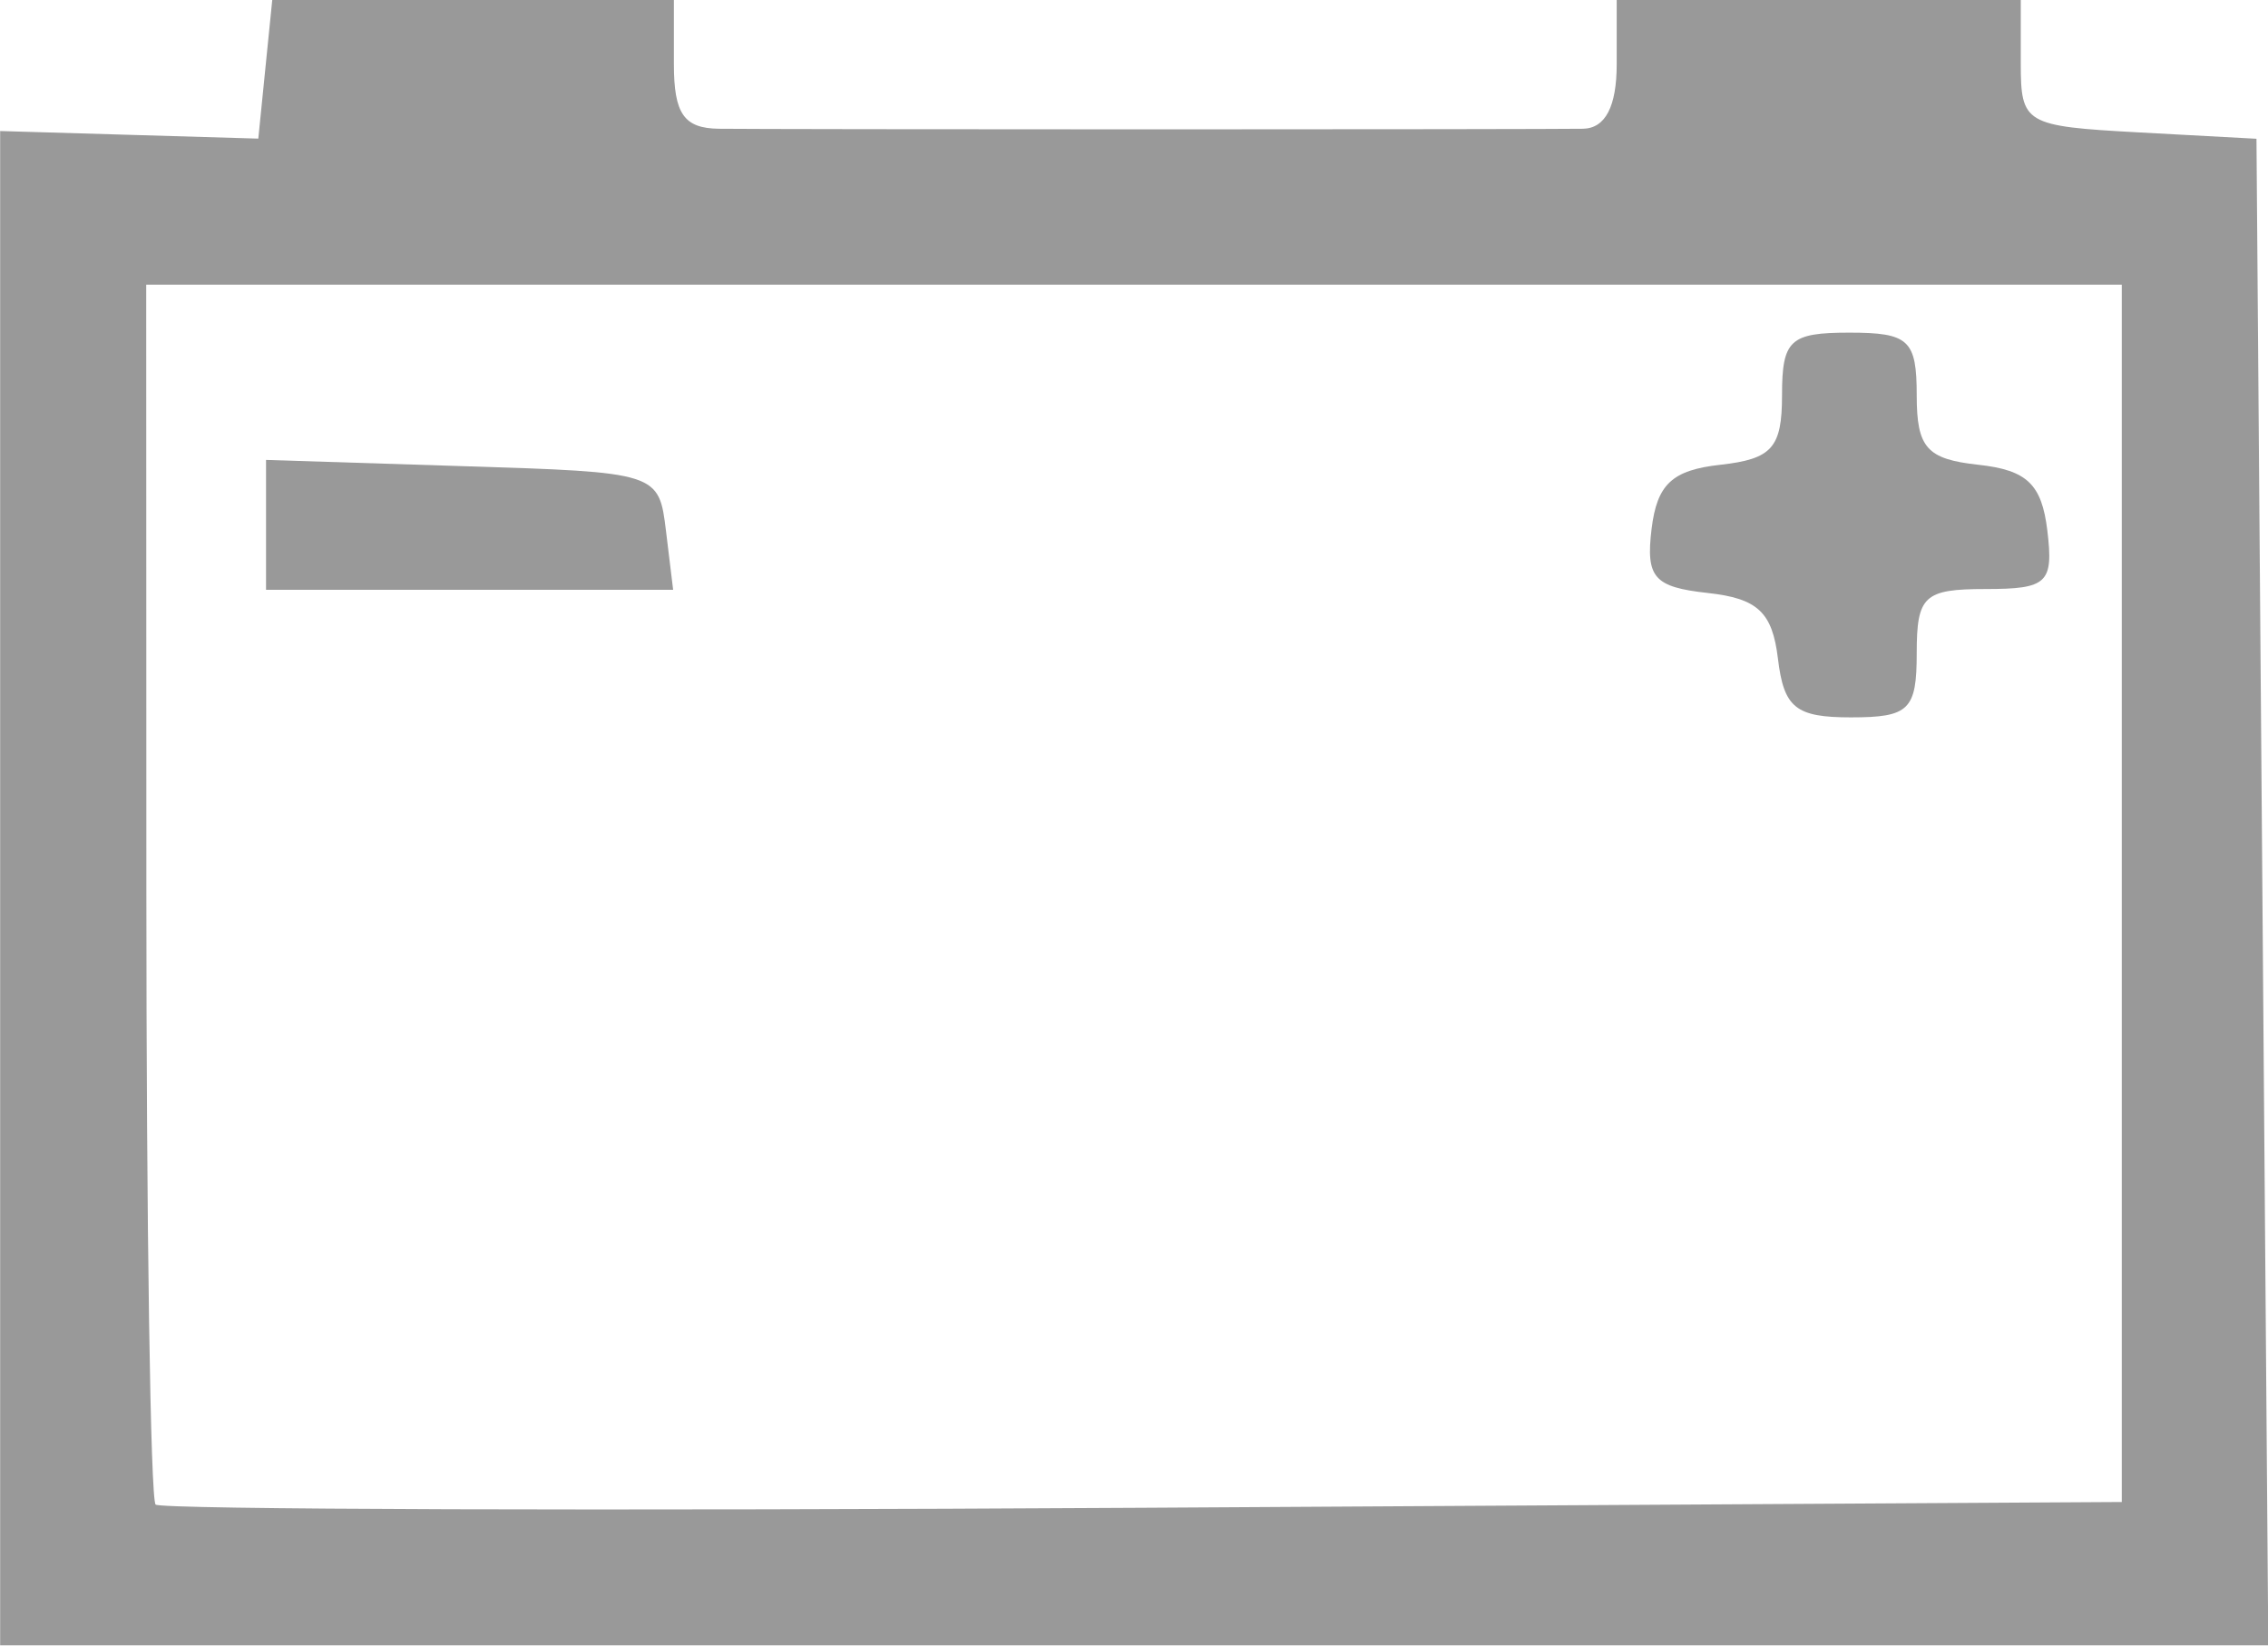
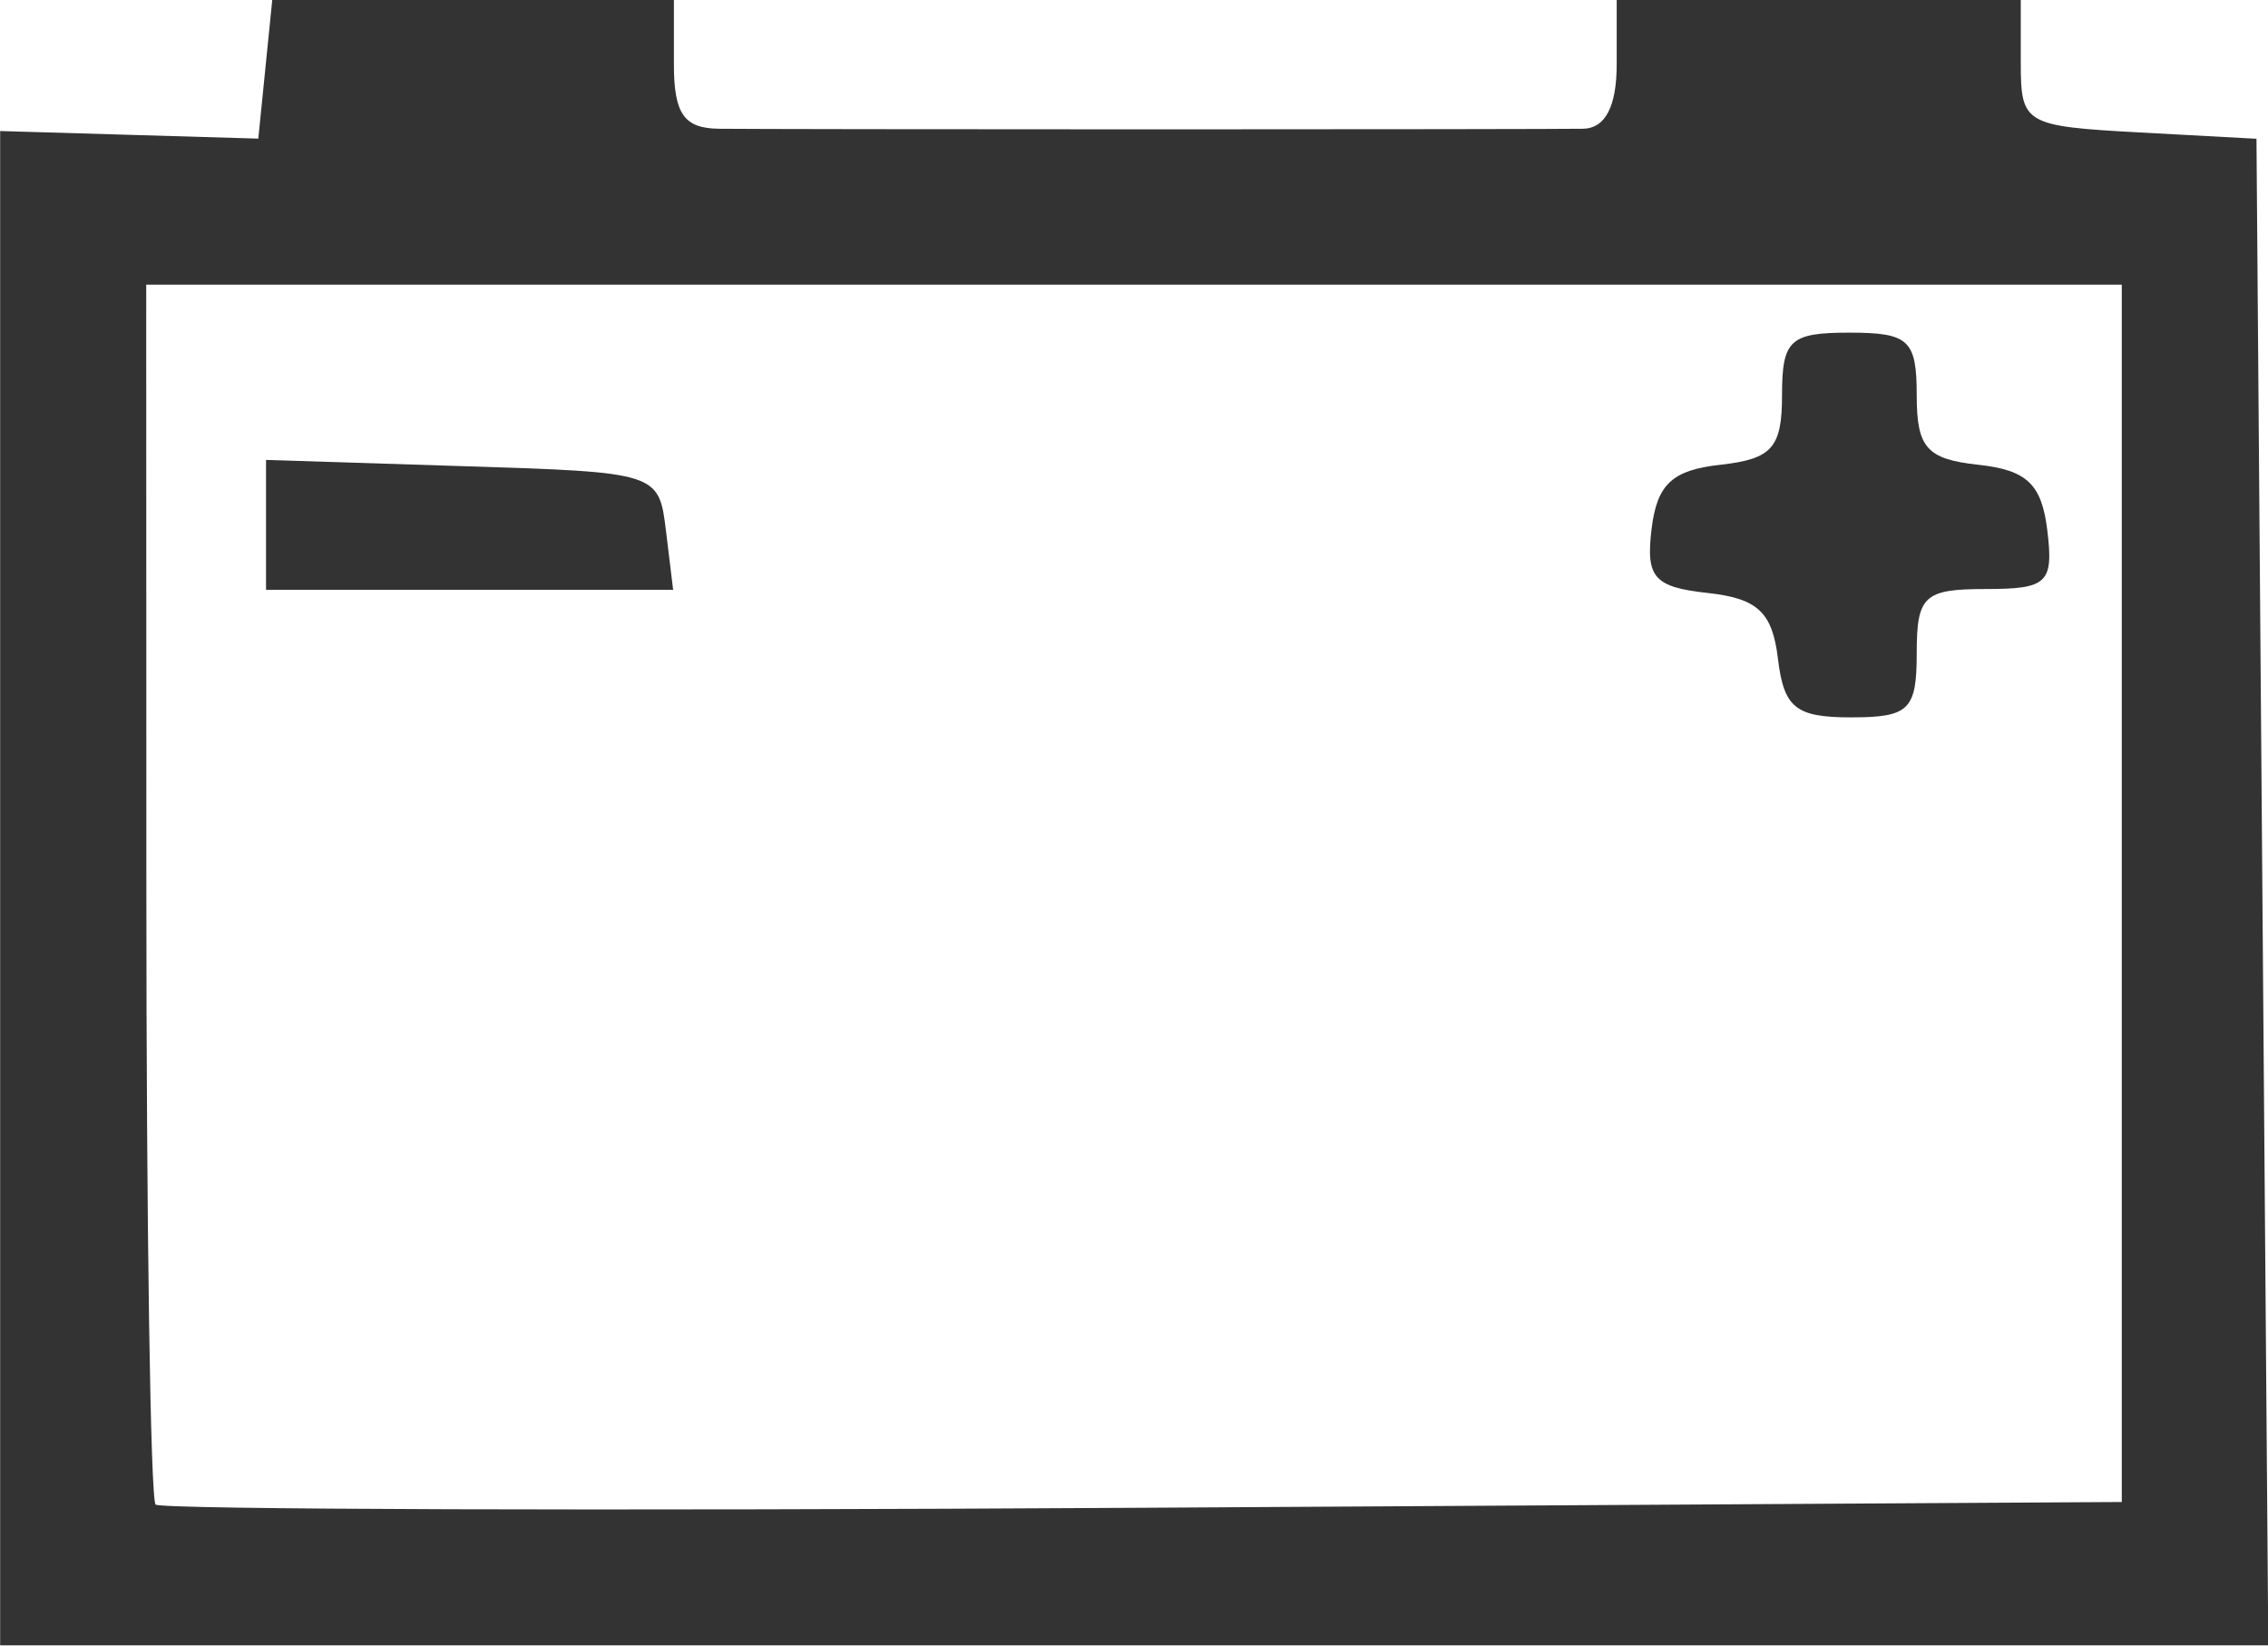
<svg xmlns="http://www.w3.org/2000/svg" width="14.953mm" height="10.846mm" viewBox="0 0 14.953 10.846" version="1.1" id="svg5969">
  <defs id="defs5966" />
  <g id="layer1" transform="translate(-120.788,-157.3713)">
-     <path style="fill:#999999;fill-opacity:1;stroke-width:0.144" d="m 125.179,160.872 c -0.047,-0.386 -0.051,-0.388 -1.342,-0.428 l -1.295,-0.041 v 0.428 0.428 h 1.342 1.342 z" id="path138571-1" />
-     <path style="fill:#999999;fill-opacity:1;stroke-width:0.144" d="m 133.425,161.677 c 0,-0.378 0.048,-0.423 0.454,-0.423 0.408,0 0.449,-0.039 0.407,-0.387 -0.037,-0.304 -0.134,-0.397 -0.454,-0.432 -0.341,-0.037 -0.407,-0.112 -0.407,-0.458 0,-0.365 -0.052,-0.413 -0.444,-0.413 -0.392,0 -0.444,0.048 -0.444,0.413 0,0.346 -0.066,0.42 -0.407,0.458 -0.317,0.035 -0.417,0.128 -0.453,0.422 -0.039,0.322 0.016,0.384 0.37,0.423 0.329,0.036 0.426,0.126 0.463,0.433 0.039,0.324 0.117,0.387 0.481,0.387 0.384,0 0.434,-0.049 0.434,-0.423 z" id="path138569-2" />
-     <path id="path138565-1" style="fill:#999999;fill-opacity:1;stroke-width:0.144" d="m 122.583,157.371 -0.046,0.457 -0.046,0.457 -0.851,-0.025 -0.851,-0.025 v 4.991 4.991 h 7.477 7.477 l -0.039,-4.965 -0.039,-4.966 -0.777,-0.042 c -0.752,-0.041 -0.777,-0.056 -0.777,-0.458 v -0.415 h -1.332 -1.332 v 0.423 c 0,0.28 -0.075,0.423 -0.222,0.426 -0.122,0.002 -1.388,0.004 -2.812,0.004 -1.425,0 -2.723,-0.002 -2.886,-0.004 -0.229,-0.003 -0.296,-0.098 -0.296,-0.426 v -0.423 h -1.323 z m -0.831,1.877 h 6.512 6.513 v 4.012 4.012 l -6.451,0.038 c -3.548,0.021 -6.478,0.012 -6.512,-0.021 -0.034,-0.032 -0.061,-1.854 -0.061,-4.049 z" />
+     <path style="fill:#333333;fill-opacity:1;stroke-width:0.144" d="m 125.179,160.872 c -0.047,-0.386 -0.051,-0.388 -1.342,-0.428 l -1.295,-0.041 v 0.428 0.428 h 1.342 1.342 z" id="path138571-1" />
+     <path style="fill:#333333;fill-opacity:1;stroke-width:0.144" d="m 133.425,161.677 c 0,-0.378 0.048,-0.423 0.454,-0.423 0.408,0 0.449,-0.039 0.407,-0.387 -0.037,-0.304 -0.134,-0.397 -0.454,-0.432 -0.341,-0.037 -0.407,-0.112 -0.407,-0.458 0,-0.365 -0.052,-0.413 -0.444,-0.413 -0.392,0 -0.444,0.048 -0.444,0.413 0,0.346 -0.066,0.42 -0.407,0.458 -0.317,0.035 -0.417,0.128 -0.453,0.422 -0.039,0.322 0.016,0.384 0.37,0.423 0.329,0.036 0.426,0.126 0.463,0.433 0.039,0.324 0.117,0.387 0.481,0.387 0.384,0 0.434,-0.049 0.434,-0.423 z" id="path138569-2" />
+     <path id="path138565-1" style="fill:#333333;fill-opacity:1;stroke-width:0.144" d="m 122.583,157.371 -0.046,0.457 -0.046,0.457 -0.851,-0.025 -0.851,-0.025 v 4.991 4.991 h 7.477 7.477 l -0.039,-4.965 -0.039,-4.966 -0.777,-0.042 c -0.752,-0.041 -0.777,-0.056 -0.777,-0.458 v -0.415 h -1.332 -1.332 v 0.423 c 0,0.28 -0.075,0.423 -0.222,0.426 -0.122,0.002 -1.388,0.004 -2.812,0.004 -1.425,0 -2.723,-0.002 -2.886,-0.004 -0.229,-0.003 -0.296,-0.098 -0.296,-0.426 v -0.423 h -1.323 z m -0.831,1.877 h 6.512 6.513 v 4.012 4.012 l -6.451,0.038 c -3.548,0.021 -6.478,0.012 -6.512,-0.021 -0.034,-0.032 -0.061,-1.854 -0.061,-4.049 z" />
  </g>
  <g id="layer6" transform="translate(-120.788,-157.3713)" />
</svg>
